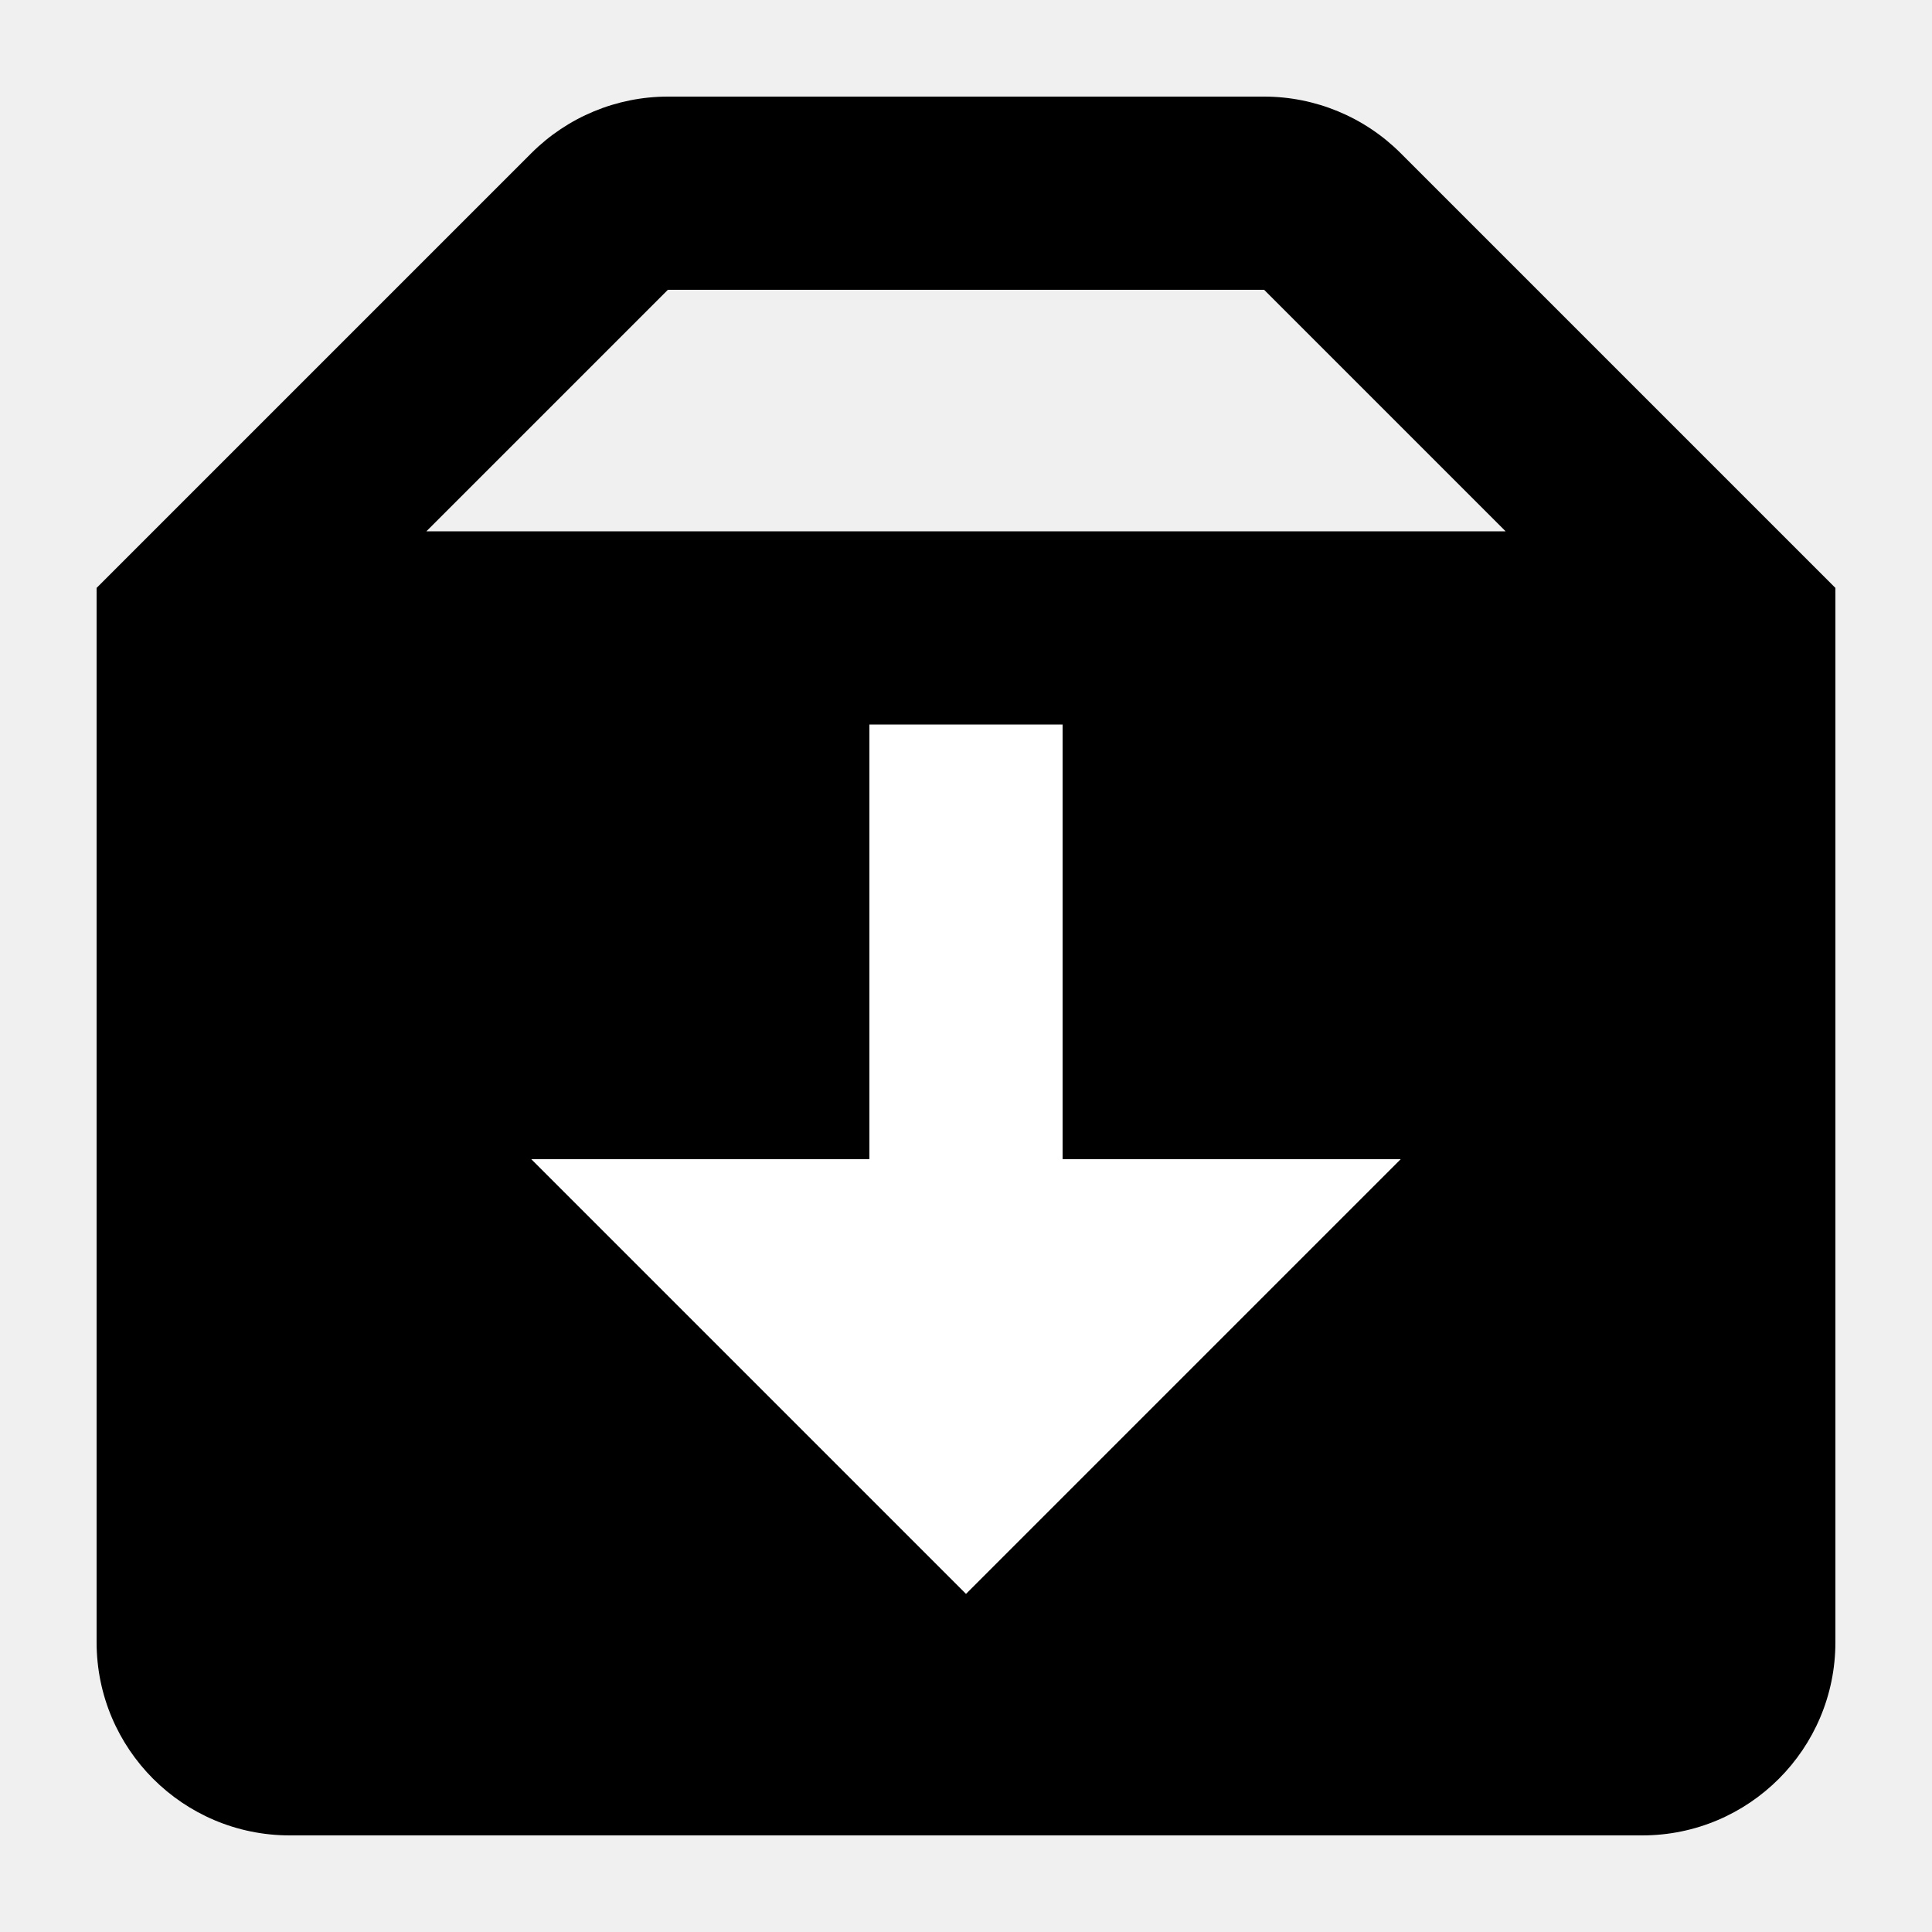
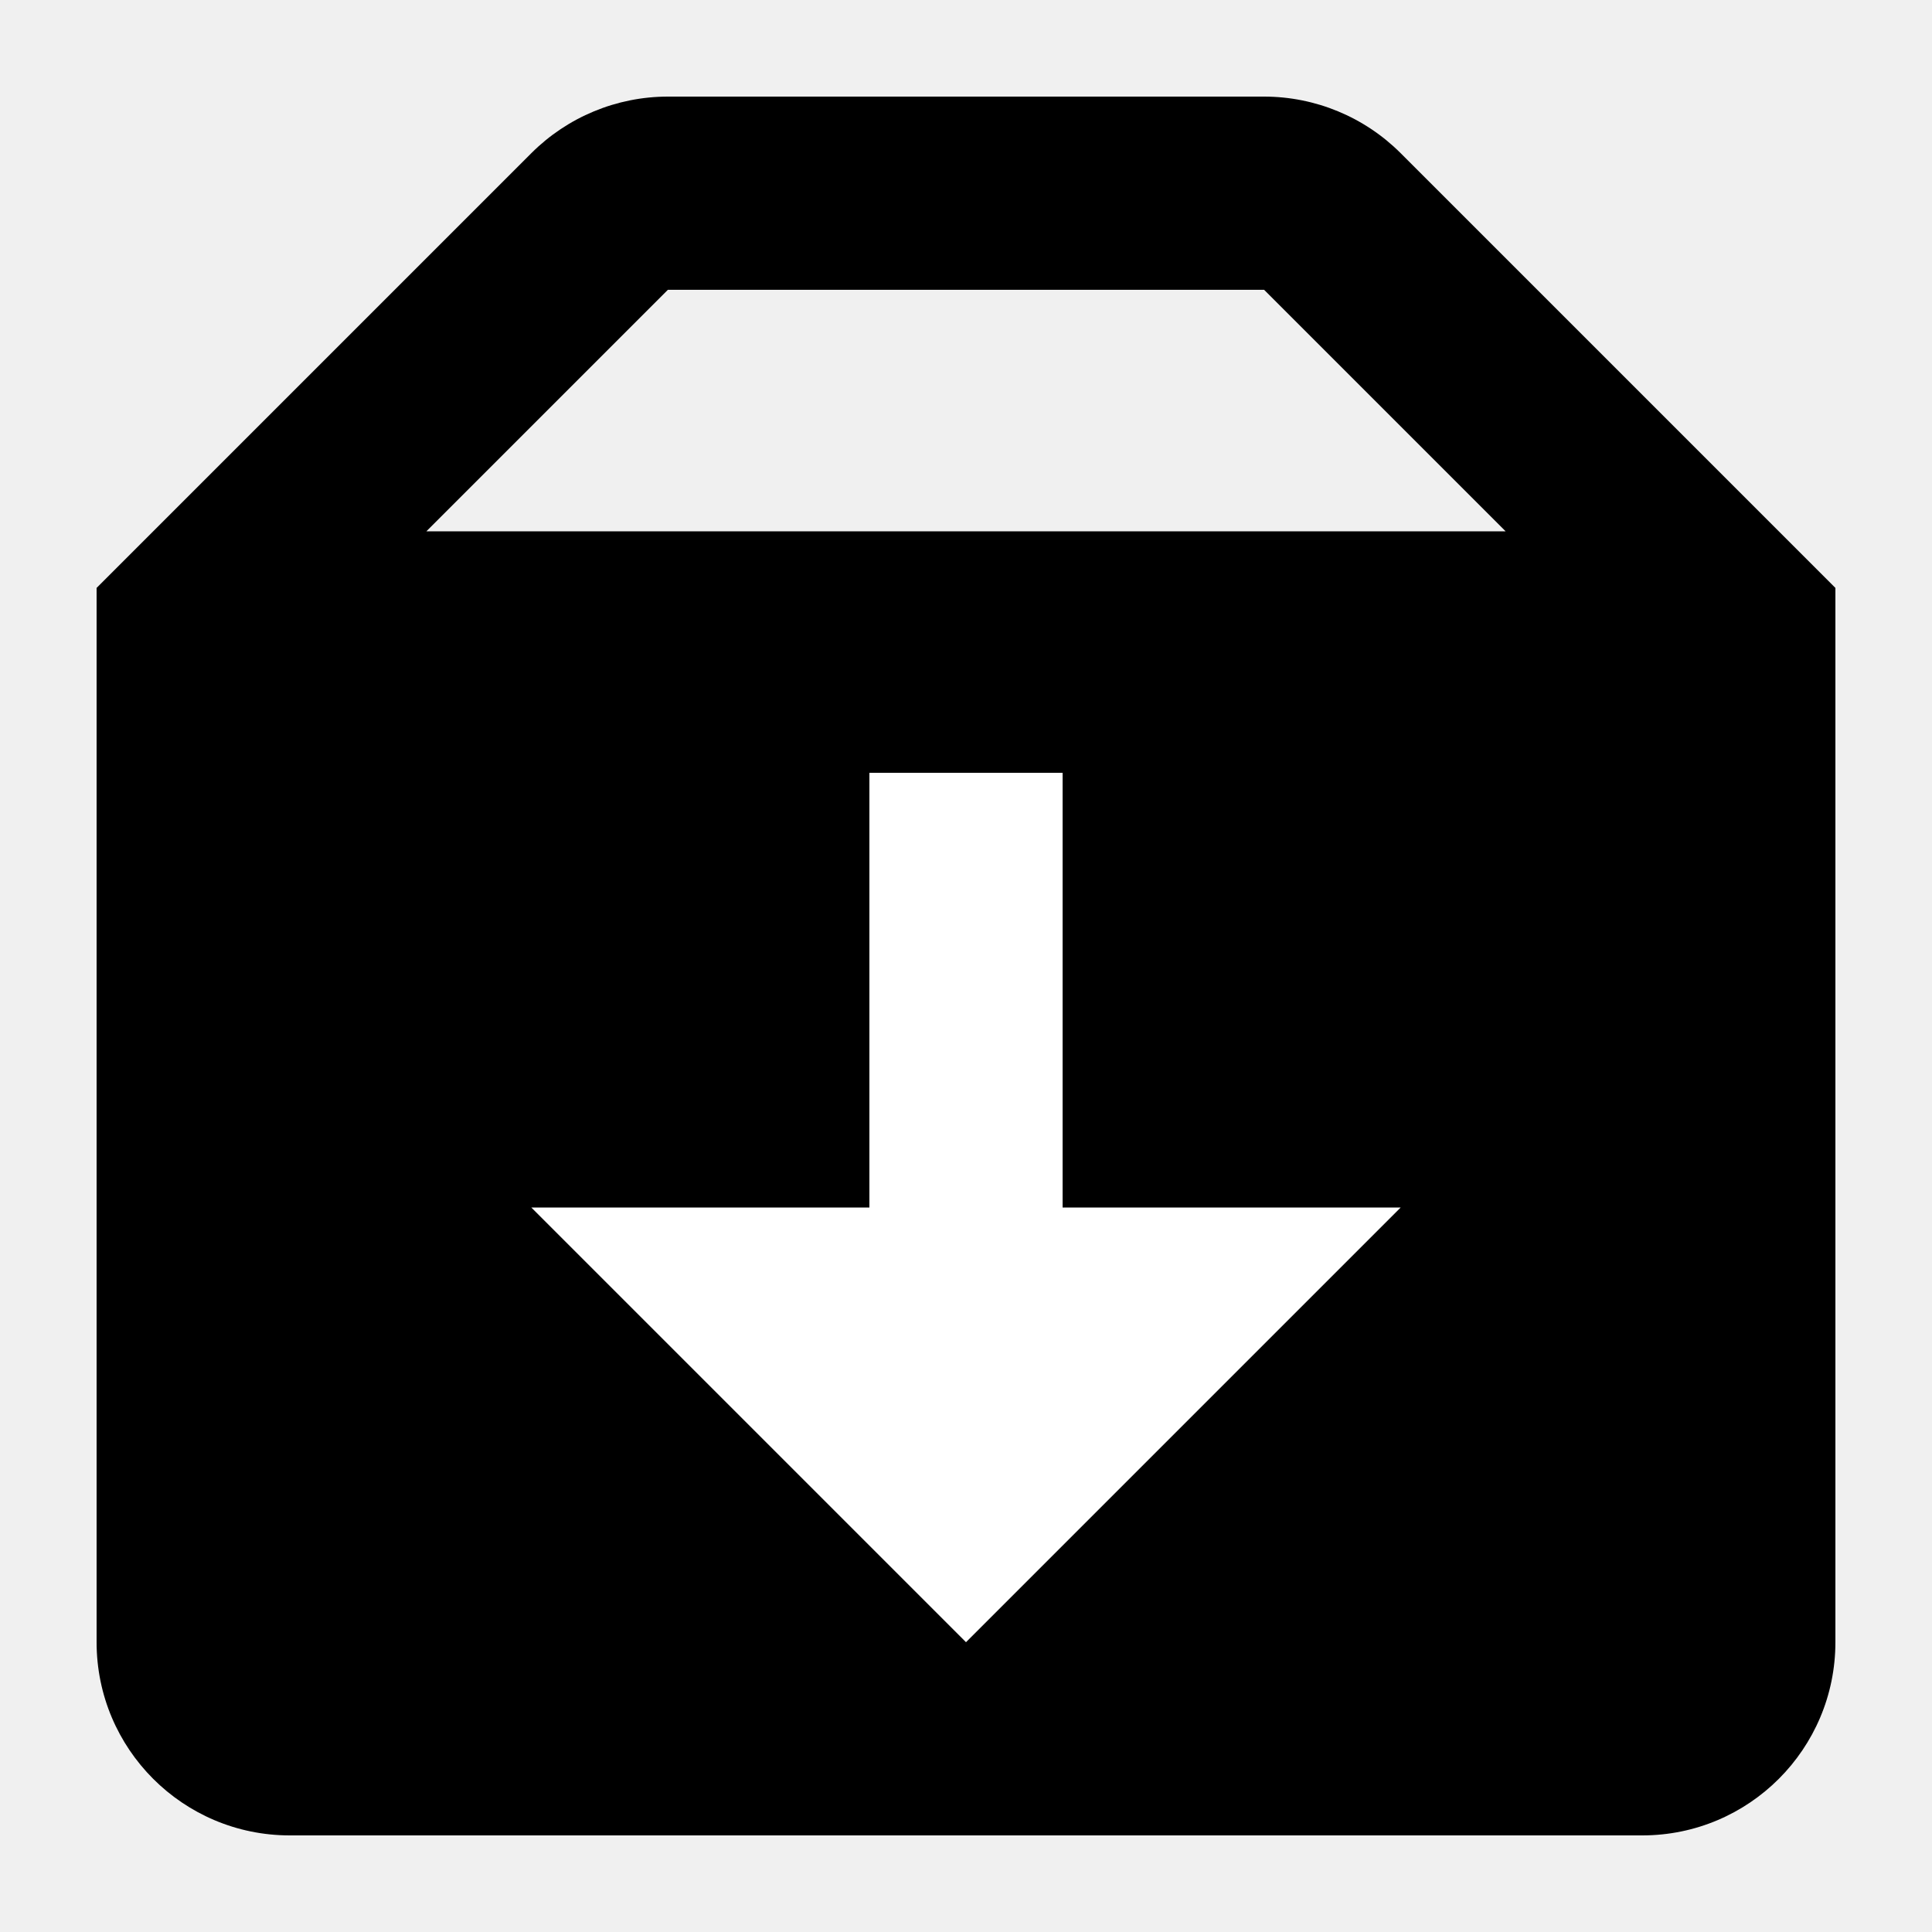
<svg xmlns="http://www.w3.org/2000/svg" width="20" height="20" viewBox="0 0 20 20" fill="none">
  <path d="M3 18C2.448 18 2 17.552 2 17V6.5H18V17C18 17.552 17.552 18 17 18H3Z" fill="black" />
  <path d="M17 7.5H3V17H17V7.5ZM4.414 5.5H15.586L13.086 3H6.914L4.414 5.5ZM19 17C19 18.105 18.105 19 17 19H3C1.895 19 1 18.105 1 17V6.086L5.5 1.586C5.875 1.211 6.384 1 6.914 1H13.086C13.616 1 14.125 1.211 14.5 1.586L19 6.086V17Z" fill="black" />
-   <path d="M5.5 12L9 12L9 7.5L11 7.5L11 12L14.5 12L10 16.5L5.5 12Z" fill="white" />
+   <path d="M5.5 12.5H9V8H11V12.5H14.5L10 17L5.5 12.5Z" fill="white" />
</svg>
